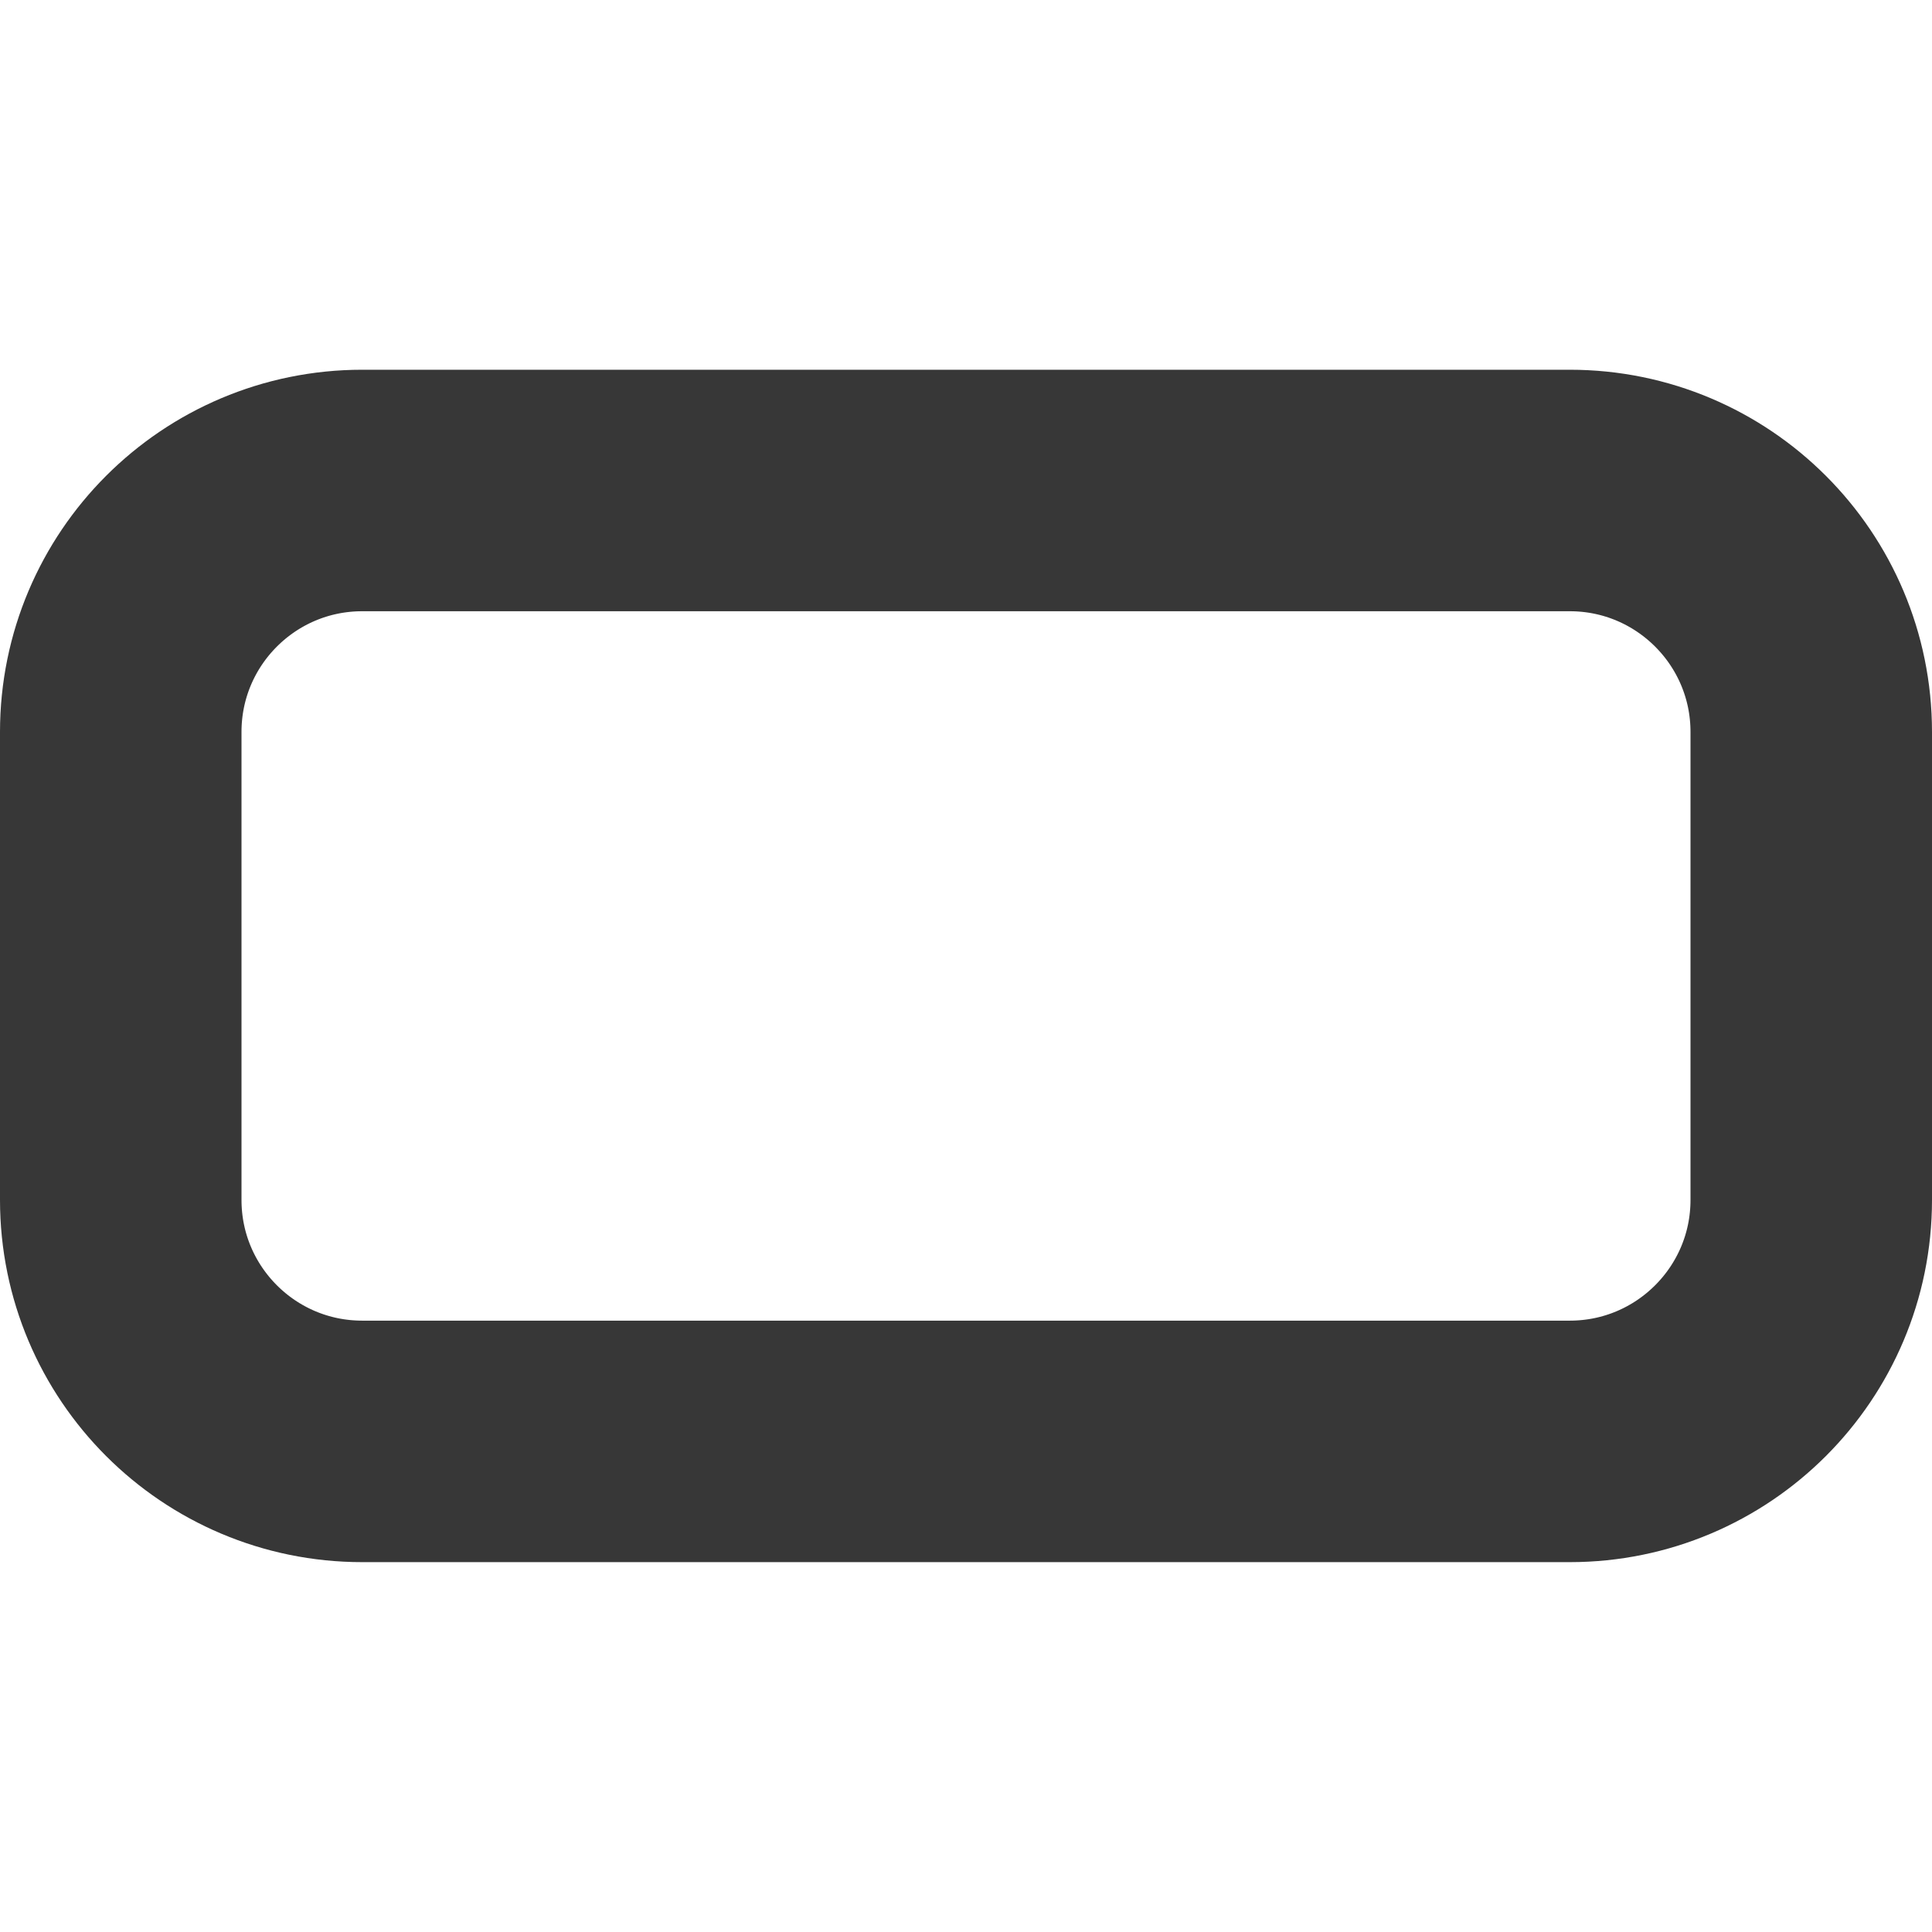
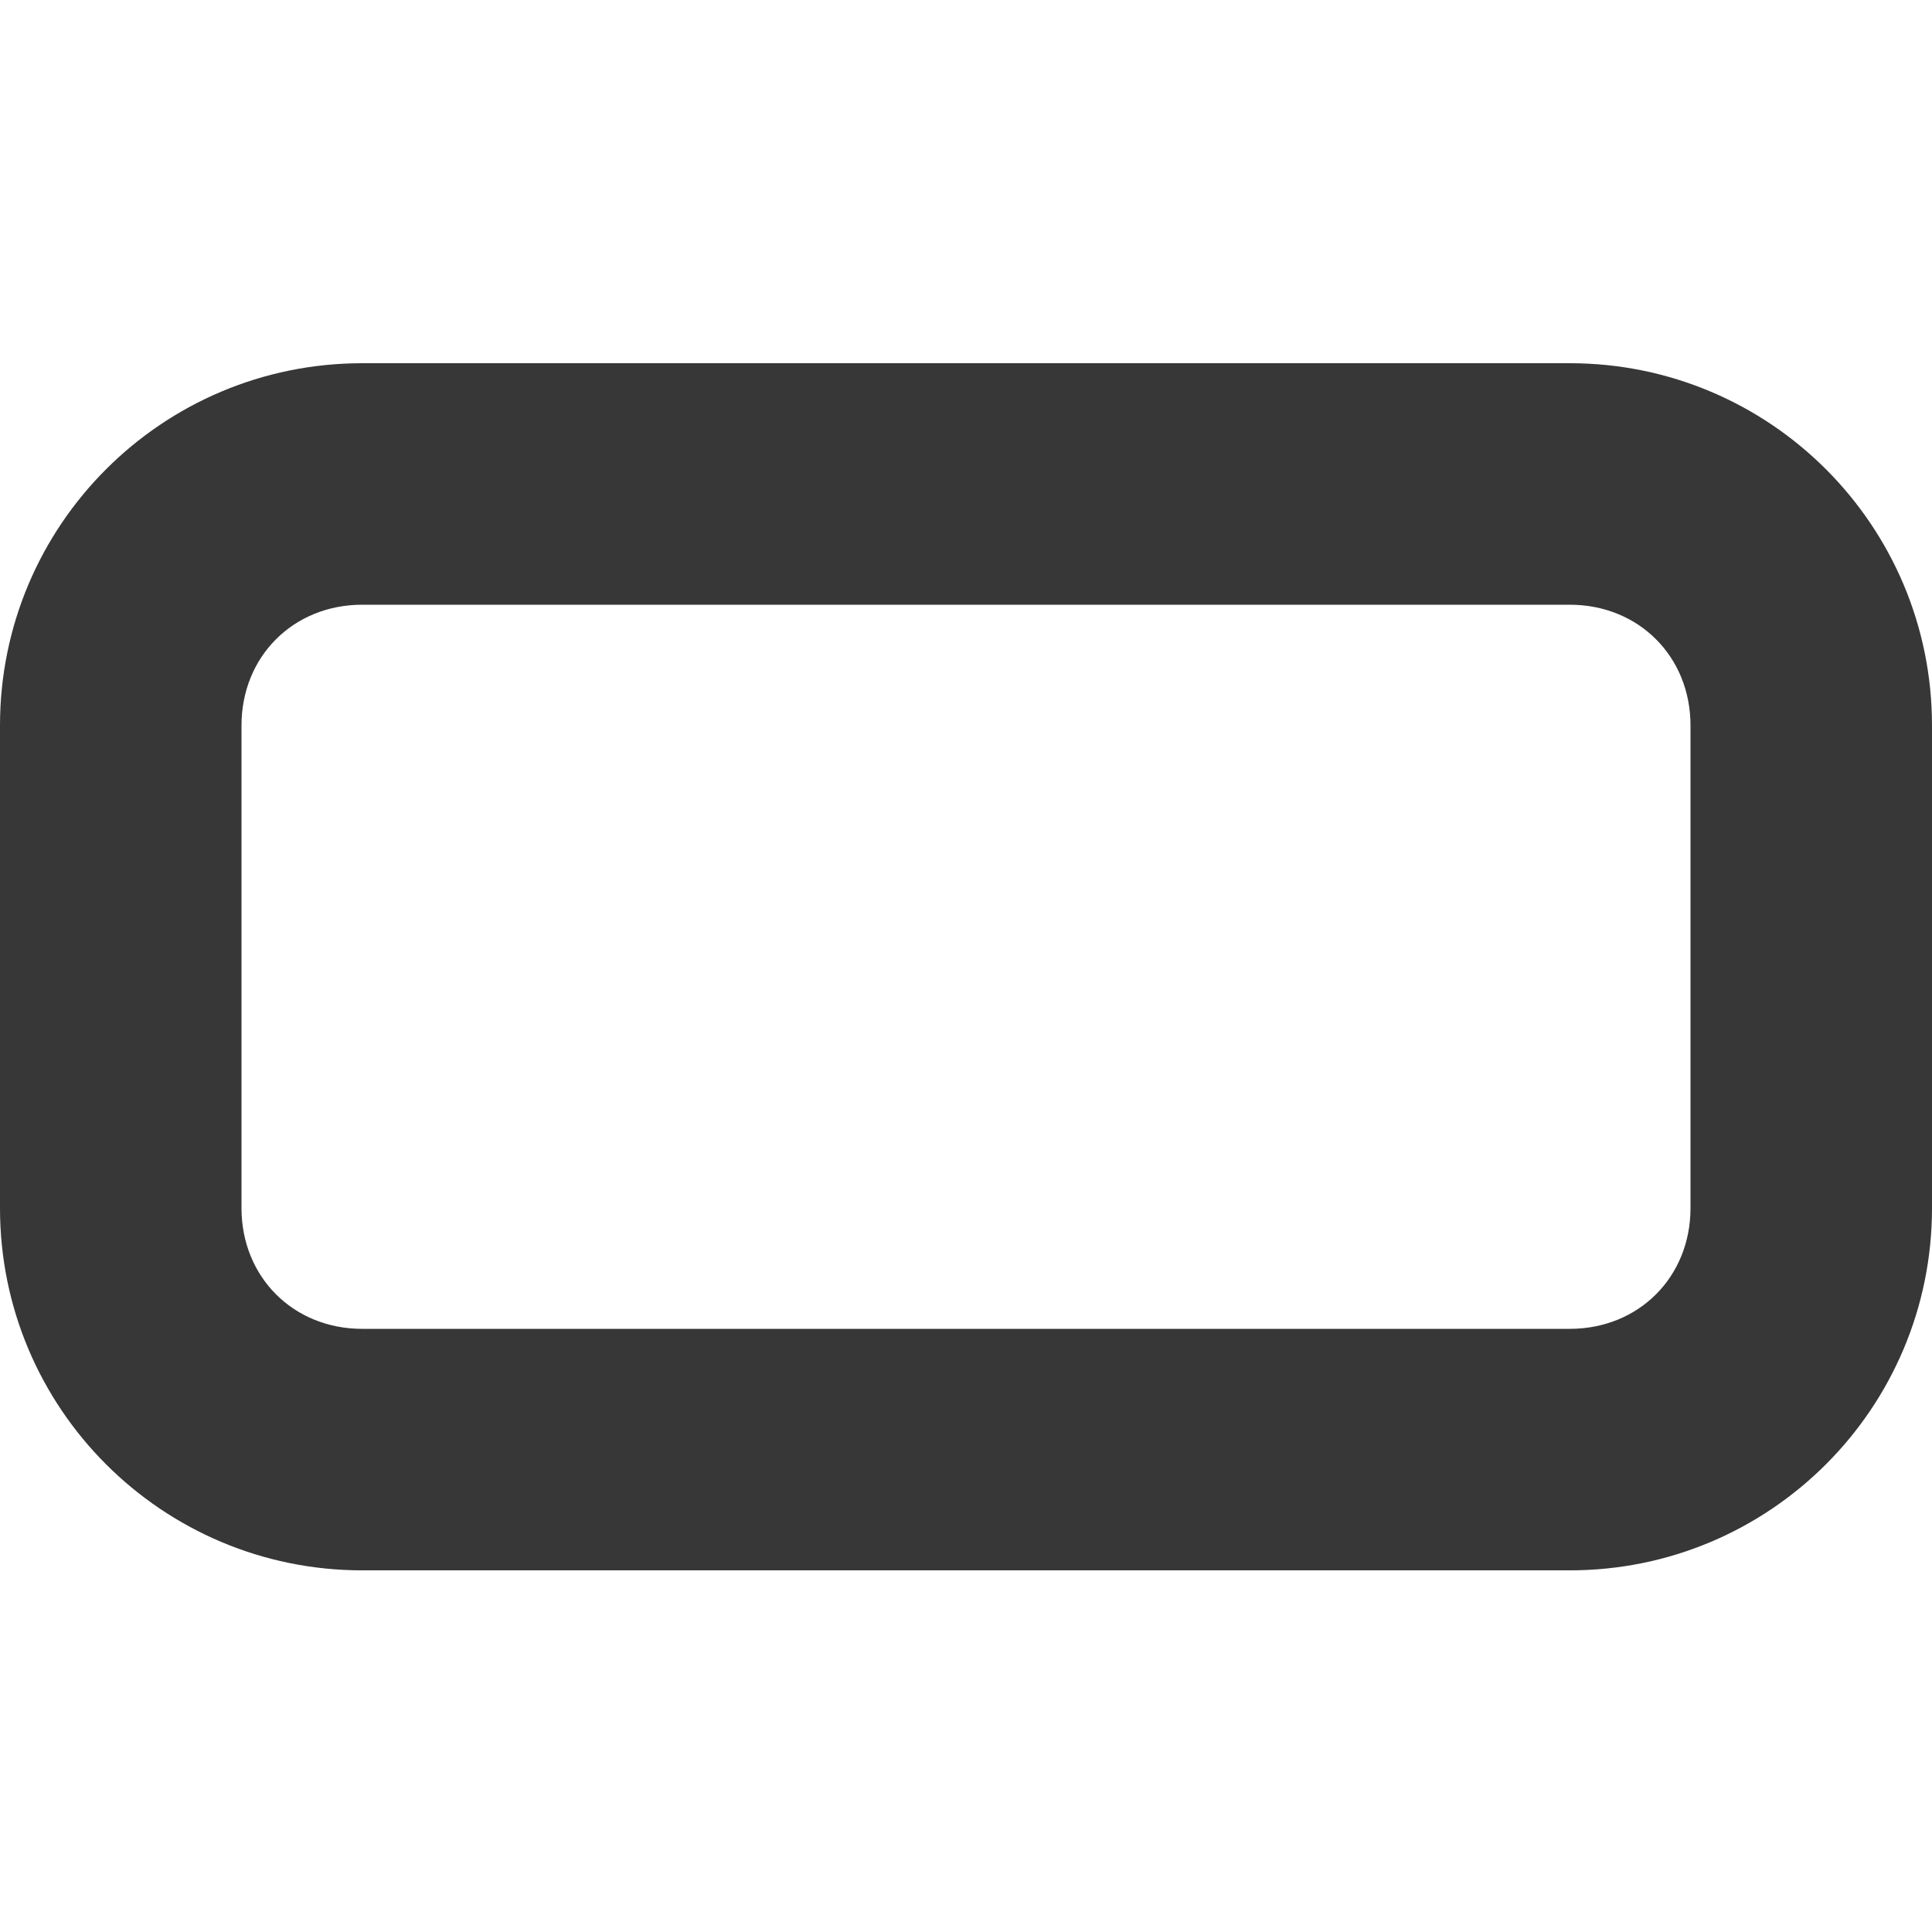
- <svg xmlns="http://www.w3.org/2000/svg" width="16px" height="16px" version="1.1" viewBox="0 0 16 16">
-   <rect x="1" y="4.062" width="14" height="7.875" rx="2" ry="2" fill="none" stroke="#373737" stroke-linejoin="round" stroke-miterlimit="12.8" stroke-width="2" />
+ <svg xmlns="http://www.w3.org/2000/svg" width="16px" height="16px" version="1.1" viewBox="0 0 16 16" id="svg1">
+   <defs id="defs1">
+     </defs>
+   <path x="1" y="4.008" width="14" height="7.997" rx="2" ry="2" fill="none" stroke="#373737" stroke-linejoin="round" stroke-miterlimit="12.8" stroke-width="2" id="rect1" style="fill:#373737;fill-rule:nonzero;stroke:none" d="m 13,5.008 c 0.571,0 1,0.429 1,1 v 3.997 c 0,0.571 -0.429,1 -1,1 H 3 c -0.571,0 -1,-0.429 -1,-1 V 6.008 c 0,-0.571 0.429,-1 1,-1 z m -13,1 v 3.997 c 0,1.658 1.342,3 3,3 h 10 c 1.658,0 3,-1.342 3,-3 V 6.008 c 0,-1.658 -1.342,-3 -3,-3 H 3 c -1.658,0 -3,1.342 -3,3 z" />
</svg>
